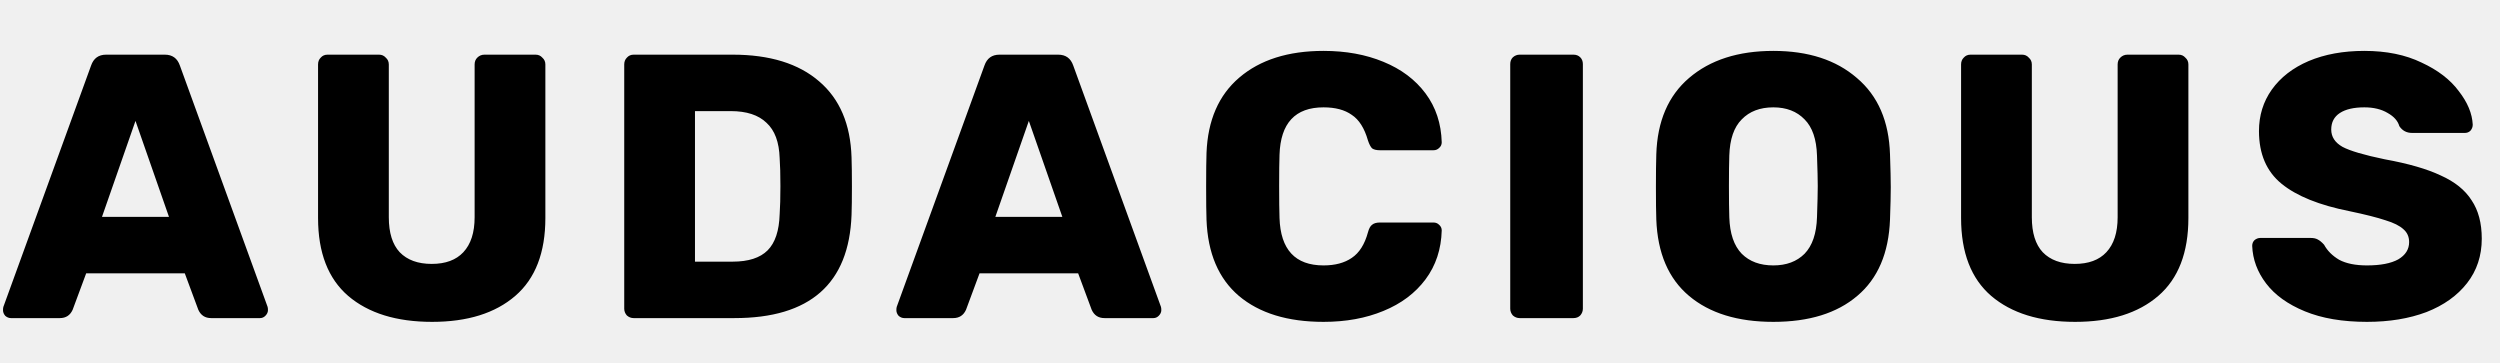
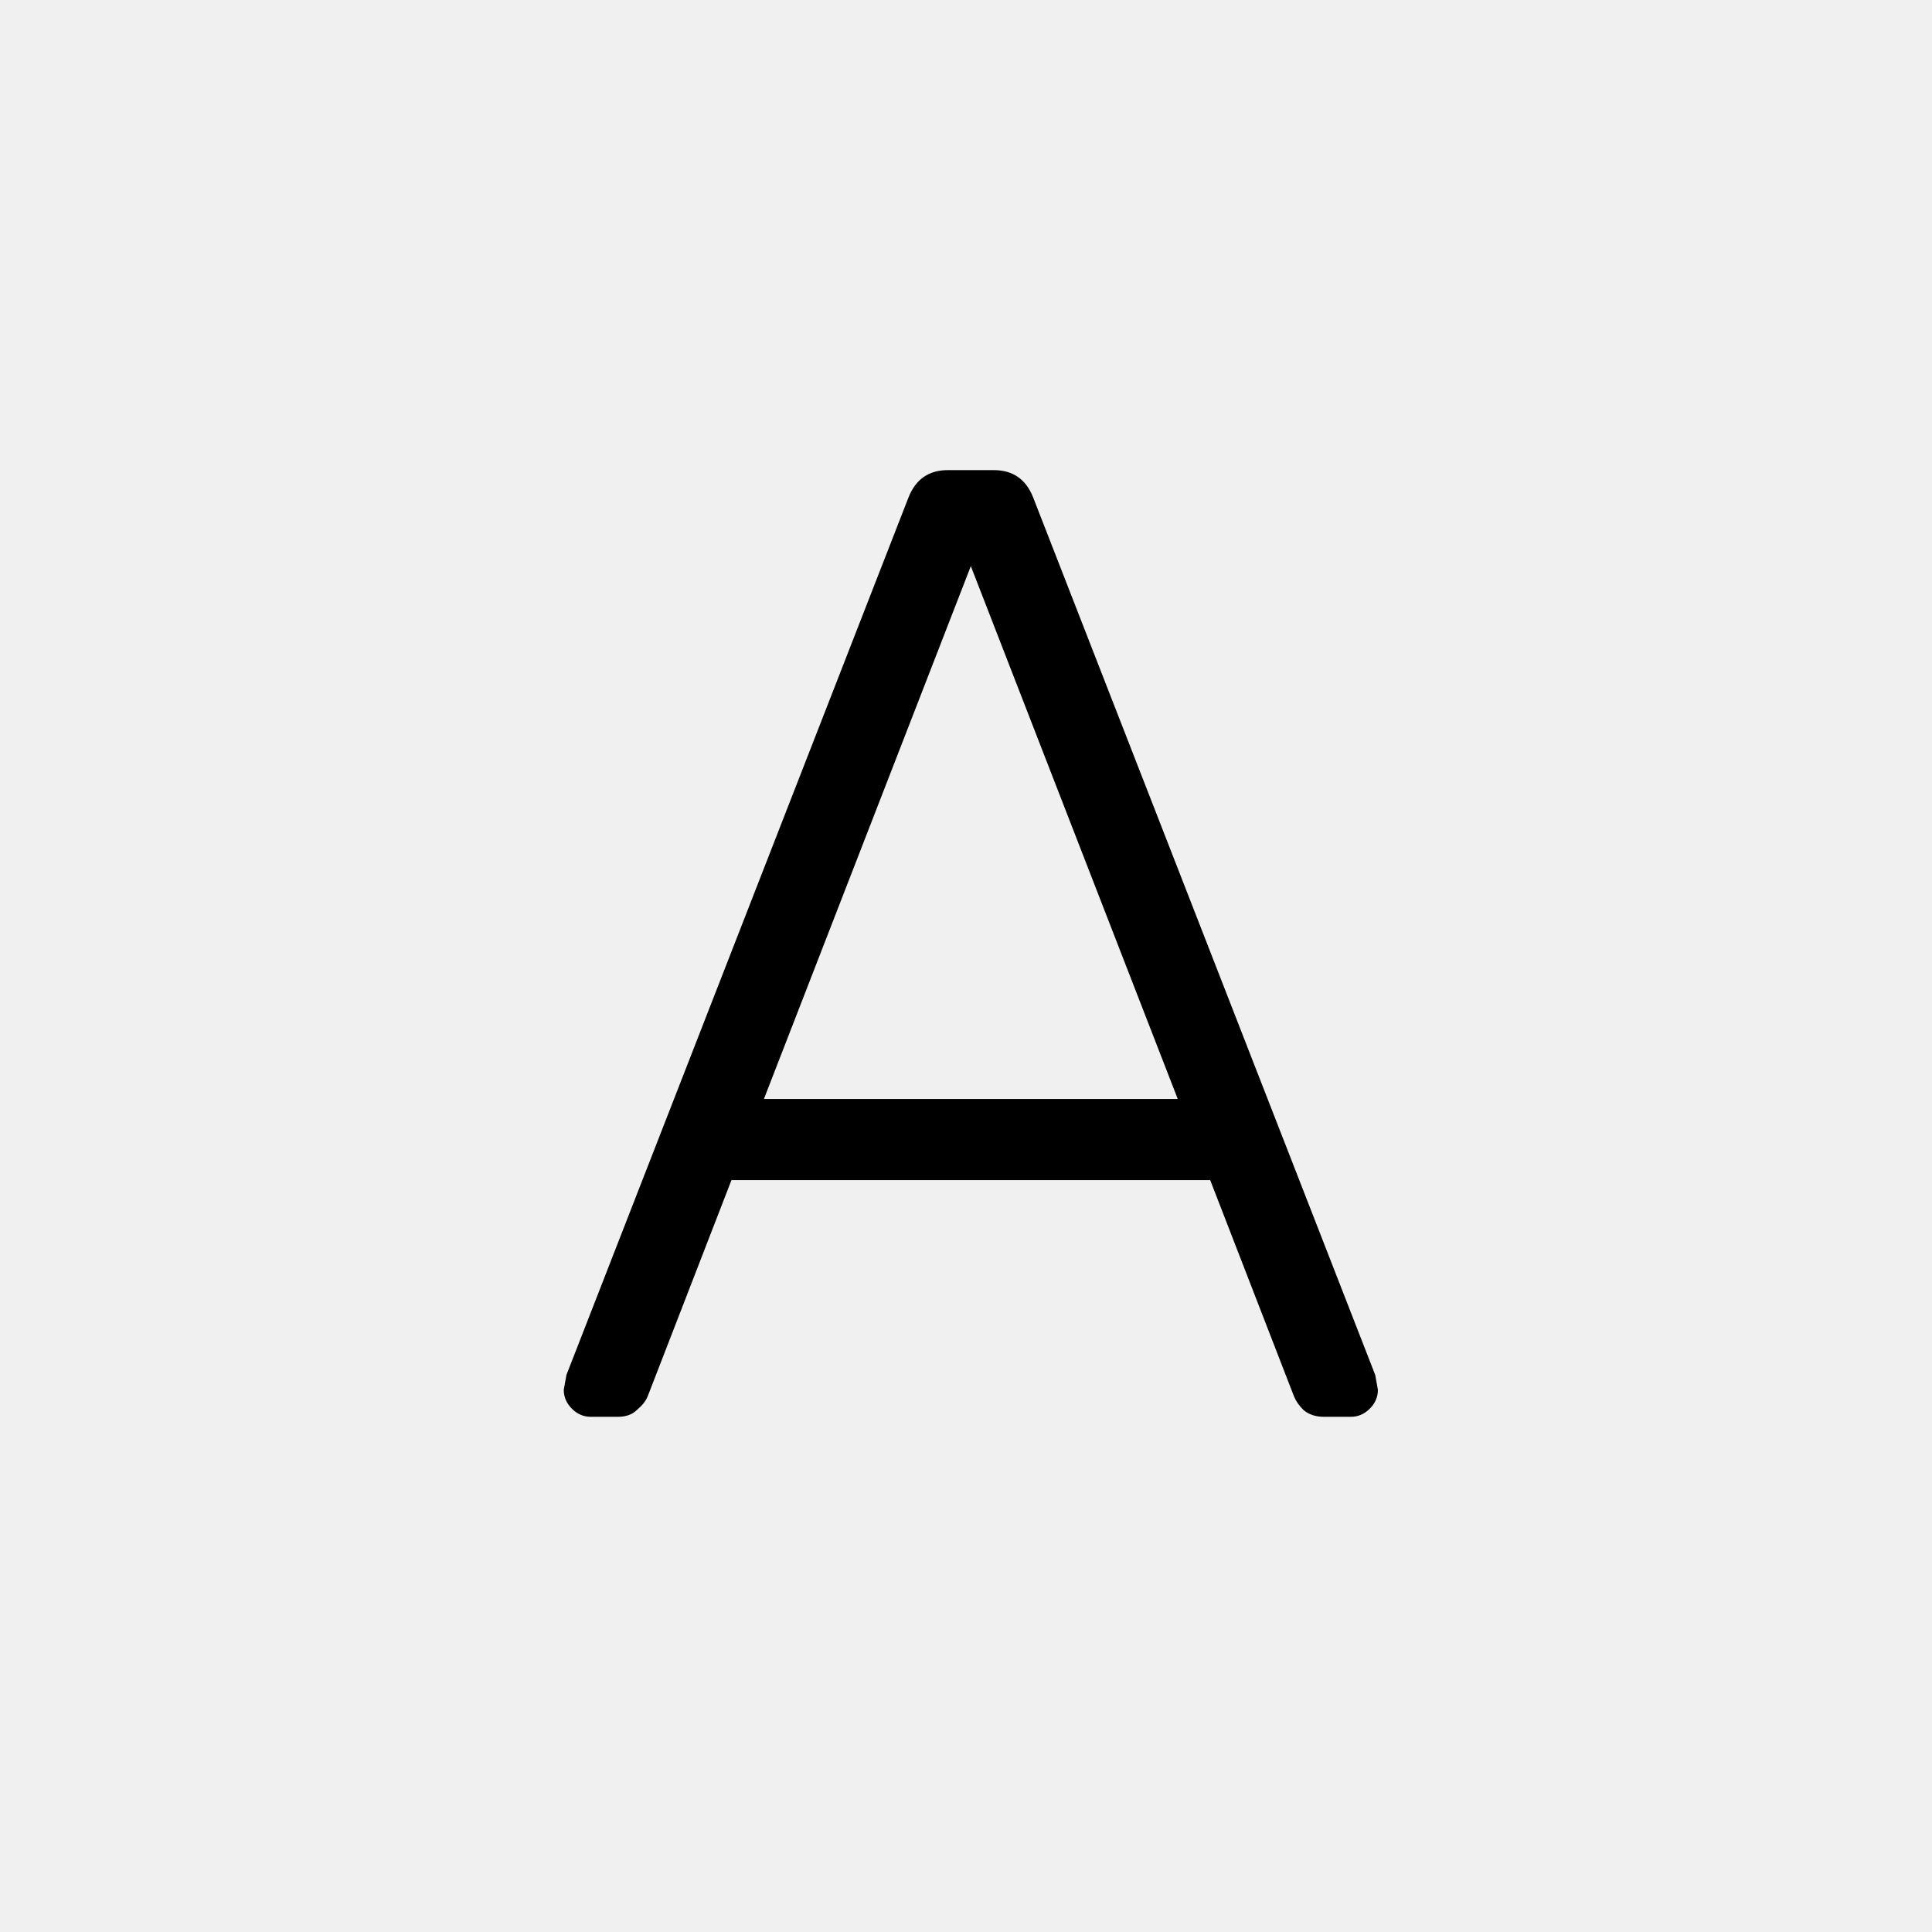
- <svg xmlns="http://www.w3.org/2000/svg" width="558" height="81" viewBox="0 0 558 81" fill="none">
-   <g clip-path="url(#clip0)">
-     <path d="M2.436 71C1.988 71 1.568 70.832 1.176 70.496C0.84 70.104 0.672 69.684 0.672 69.236C0.672 68.9 0.7 68.648 0.756 68.48L20.328 14.636C20.888 13.012 22.008 12.2 23.688 12.2H36.792C38.472 12.2 39.592 13.012 40.152 14.636L59.724 68.48C59.78 68.648 59.808 68.9 59.808 69.236C59.808 69.684 59.612 70.104 59.22 70.496C58.884 70.832 58.492 71 58.044 71H47.124C45.78 71 44.828 70.384 44.268 69.152L41.244 61.004H19.236L16.212 69.152C15.652 70.384 14.7 71 13.356 71H2.436ZM22.764 48.404H37.716L30.24 26.984L22.764 48.404ZM96.442 71.84C88.49 71.84 82.246 69.908 77.71 66.044C73.231 62.18 70.99 56.384 70.99 48.656V14.384C70.99 13.768 71.186 13.264 71.579 12.872C71.971 12.424 72.475 12.2 73.091 12.2H84.599C85.215 12.2 85.719 12.424 86.111 12.872C86.558 13.264 86.782 13.768 86.782 14.384V48.488C86.782 51.96 87.594 54.564 89.219 56.3C90.898 58.036 93.278 58.904 96.359 58.904C99.439 58.904 101.791 58.036 103.415 56.3C105.095 54.508 105.935 51.904 105.935 48.488V14.384C105.935 13.768 106.131 13.264 106.523 12.872C106.971 12.424 107.503 12.2 108.119 12.2H119.543C120.159 12.2 120.663 12.424 121.055 12.872C121.503 13.264 121.727 13.768 121.727 14.384V48.656C121.727 56.384 119.487 62.18 115.007 66.044C110.527 69.908 104.339 71.84 96.442 71.84ZM141.428 71C140.868 71 140.364 70.804 139.916 70.412C139.524 69.964 139.328 69.46 139.328 68.9V14.384C139.328 13.768 139.524 13.264 139.916 12.872C140.308 12.424 140.812 12.2 141.428 12.2H163.52C171.808 12.2 178.248 14.188 182.84 18.164C187.432 22.084 189.84 27.74 190.064 35.132C190.12 36.756 190.148 38.912 190.148 41.6C190.148 44.288 190.12 46.416 190.064 47.984C189.504 63.328 180.796 71 163.94 71H141.428ZM163.52 58.4C167.048 58.4 169.652 57.56 171.332 55.88C173.012 54.2 173.908 51.512 174.02 47.816C174.132 46.192 174.188 44.092 174.188 41.516C174.188 38.94 174.132 36.868 174.02 35.3C173.908 31.716 172.928 29.084 171.08 27.404C169.288 25.668 166.628 24.8 163.1 24.8H155.12V58.4H163.52ZM201.834 71C201.386 71 200.966 70.832 200.574 70.496C200.238 70.104 200.07 69.684 200.07 69.236C200.07 68.9 200.098 68.648 200.154 68.48L219.726 14.636C220.286 13.012 221.406 12.2 223.086 12.2H236.19C237.87 12.2 238.99 13.012 239.55 14.636L259.122 68.48C259.178 68.648 259.206 68.9 259.206 69.236C259.206 69.684 259.01 70.104 258.618 70.496C258.282 70.832 257.89 71 257.442 71H246.522C245.178 71 244.226 70.384 243.666 69.152L240.642 61.004H218.634L215.61 69.152C215.05 70.384 214.098 71 212.754 71H201.834ZM222.162 48.404H237.114L229.638 26.984L222.162 48.404ZM295.417 71.84C287.409 71.84 281.109 69.908 276.517 66.044C271.981 62.18 269.573 56.524 269.293 49.076C269.237 47.564 269.209 45.1 269.209 41.684C269.209 38.212 269.237 35.692 269.293 34.124C269.573 26.844 272.009 21.244 276.601 17.324C281.249 13.348 287.521 11.36 295.417 11.36C300.401 11.36 304.853 12.172 308.773 13.796C312.749 15.42 315.885 17.772 318.181 20.852C320.477 23.932 321.681 27.572 321.793 31.772C321.793 32.276 321.597 32.696 321.205 33.032C320.869 33.368 320.449 33.536 319.945 33.536H308.017C307.233 33.536 306.645 33.396 306.253 33.116C305.917 32.78 305.609 32.192 305.329 31.352C304.545 28.608 303.341 26.704 301.717 25.64C300.149 24.52 298.049 23.96 295.417 23.96C289.089 23.96 285.813 27.488 285.589 34.544C285.533 36.056 285.505 38.38 285.505 41.516C285.505 44.652 285.533 47.032 285.589 48.656C285.813 55.712 289.089 59.24 295.417 59.24C297.993 59.24 300.093 58.68 301.717 57.56C303.397 56.44 304.601 54.536 305.329 51.848C305.553 51.008 305.861 50.448 306.253 50.168C306.645 49.832 307.233 49.664 308.017 49.664H319.945C320.449 49.664 320.869 49.832 321.205 50.168C321.597 50.504 321.793 50.924 321.793 51.428C321.681 55.628 320.477 59.268 318.181 62.348C315.885 65.428 312.749 67.78 308.773 69.404C304.853 71.028 300.401 71.84 295.417 71.84ZM339.185 71C338.625 71 338.121 70.804 337.673 70.412C337.281 69.964 337.085 69.46 337.085 68.9V14.3C337.085 13.684 337.281 13.18 337.673 12.788C338.121 12.396 338.625 12.2 339.185 12.2H351.197C351.813 12.2 352.317 12.396 352.709 12.788C353.101 13.18 353.297 13.684 353.297 14.3V68.9C353.297 69.46 353.101 69.964 352.709 70.412C352.317 70.804 351.813 71 351.197 71H339.185ZM395.81 71.84C387.858 71.84 381.586 69.908 376.994 66.044C372.402 62.18 369.966 56.496 369.686 48.992C369.63 47.424 369.602 45.016 369.602 41.768C369.602 38.52 369.63 36.084 369.686 34.46C369.91 27.068 372.346 21.384 376.994 17.408C381.698 13.376 387.97 11.36 395.81 11.36C403.594 11.36 409.81 13.376 414.458 17.408C419.162 21.384 421.626 27.068 421.85 34.46C421.962 37.708 422.018 40.144 422.018 41.768C422.018 43.448 421.962 45.856 421.85 48.992C421.57 56.496 419.134 62.18 414.542 66.044C410.006 69.908 403.762 71.84 395.81 71.84ZM395.81 59.24C398.722 59.24 401.046 58.372 402.782 56.636C404.518 54.844 405.442 52.128 405.554 48.488C405.666 45.24 405.722 42.916 405.722 41.516C405.722 40.116 405.666 37.848 405.554 34.712C405.442 31.072 404.518 28.384 402.782 26.648C401.046 24.856 398.722 23.96 395.81 23.96C392.842 23.96 390.49 24.856 388.754 26.648C387.018 28.384 386.094 31.072 385.982 34.712C385.926 36.28 385.898 38.548 385.898 41.516C385.898 44.54 385.926 46.864 385.982 48.488C386.094 52.128 387.018 54.844 388.754 56.636C390.49 58.372 392.842 59.24 395.81 59.24ZM463.165 71.84C455.213 71.84 448.969 69.908 444.433 66.044C439.953 62.18 437.713 56.384 437.713 48.656V14.384C437.713 13.768 437.909 13.264 438.301 12.872C438.693 12.424 439.197 12.2 439.813 12.2H451.321C451.937 12.2 452.441 12.424 452.833 12.872C453.281 13.264 453.505 13.768 453.505 14.384V48.488C453.505 51.96 454.317 54.564 455.941 56.3C457.621 58.036 460.001 58.904 463.081 58.904C466.161 58.904 468.513 58.036 470.137 56.3C471.817 54.508 472.657 51.904 472.657 48.488V14.384C472.657 13.768 472.853 13.264 473.245 12.872C473.693 12.424 474.225 12.2 474.841 12.2H486.265C486.881 12.2 487.385 12.424 487.777 12.872C488.225 13.264 488.449 13.768 488.449 14.384V48.656C488.449 56.384 486.209 62.18 481.729 66.044C477.249 69.908 471.061 71.84 463.165 71.84ZM528.31 71.84C522.878 71.84 518.258 71.056 514.45 69.488C510.642 67.92 507.758 65.848 505.798 63.272C503.838 60.696 502.802 57.896 502.69 54.872C502.69 54.368 502.858 53.948 503.194 53.612C503.586 53.276 504.034 53.108 504.538 53.108H515.71C516.382 53.108 516.914 53.22 517.306 53.444C517.754 53.668 518.23 54.06 518.734 54.62C519.462 55.964 520.582 57.084 522.094 57.98C523.662 58.82 525.734 59.24 528.31 59.24C531.334 59.24 533.658 58.792 535.282 57.896C536.906 56.944 537.718 55.656 537.718 54.032C537.718 52.856 537.298 51.904 536.458 51.176C535.618 50.392 534.274 49.72 532.426 49.16C530.578 48.544 527.918 47.872 524.446 47.144C517.67 45.8 512.602 43.756 509.242 41.012C505.882 38.268 504.202 34.348 504.202 29.252C504.202 25.78 505.154 22.7 507.058 20.012C509.018 17.268 511.762 15.14 515.29 13.628C518.874 12.116 523.018 11.36 527.722 11.36C532.65 11.36 536.906 12.228 540.49 13.964C544.13 15.644 546.902 17.772 548.806 20.348C550.766 22.868 551.802 25.36 551.914 27.824C551.914 28.328 551.746 28.776 551.41 29.168C551.074 29.504 550.654 29.672 550.15 29.672H538.39C537.158 29.672 536.206 29.168 535.534 28.16C535.198 26.984 534.33 26.004 532.93 25.22C531.53 24.38 529.794 23.96 527.722 23.96C525.37 23.96 523.55 24.38 522.262 25.22C520.974 26.06 520.33 27.292 520.33 28.916C520.33 30.54 521.17 31.828 522.85 32.78C524.53 33.676 527.666 34.6 532.258 35.552C537.522 36.504 541.694 37.708 544.774 39.164C547.91 40.564 550.206 42.412 551.662 44.708C553.174 46.948 553.93 49.804 553.93 53.276C553.93 57.084 552.838 60.388 550.654 63.188C548.47 65.988 545.446 68.144 541.582 69.656C537.718 71.112 533.294 71.84 528.31 71.84Z" fill="black" />
-   </g>
-   <defs>
-     <clipPath id="clip0">
-       <rect width="558" height="81" fill="white" />
-     </clipPath>
-   </defs>
+ <svg xmlns="http://www.w3.org/2000/svg" width="120" height="120" viewBox="0 0 120 120" fill="none">
+   <path d="M36.696 88C36.248 88 35.856 87.832 35.52 87.496C35.184 87.16 35.016 86.768 35.016 86.32L35.184 85.396L56.436 30.88C56.884 29.76 57.696 29.2 58.872 29.2H61.728C62.904 29.2 63.716 29.76 64.164 30.88L85.416 85.396L85.584 86.32C85.584 86.768 85.416 87.16 85.08 87.496C84.744 87.832 84.352 88 83.904 88H82.224C81.72 88 81.3 87.86 80.964 87.58C80.684 87.3 80.488 87.02 80.376 86.74L75.168 73.3H45.432L40.224 86.74C40.112 87.02 39.888 87.3 39.552 87.58C39.272 87.86 38.88 88 38.376 88H36.696ZM73.152 68.26L60.3 35.164L47.448 68.26H73.152Z" fill="black" />
</svg>
